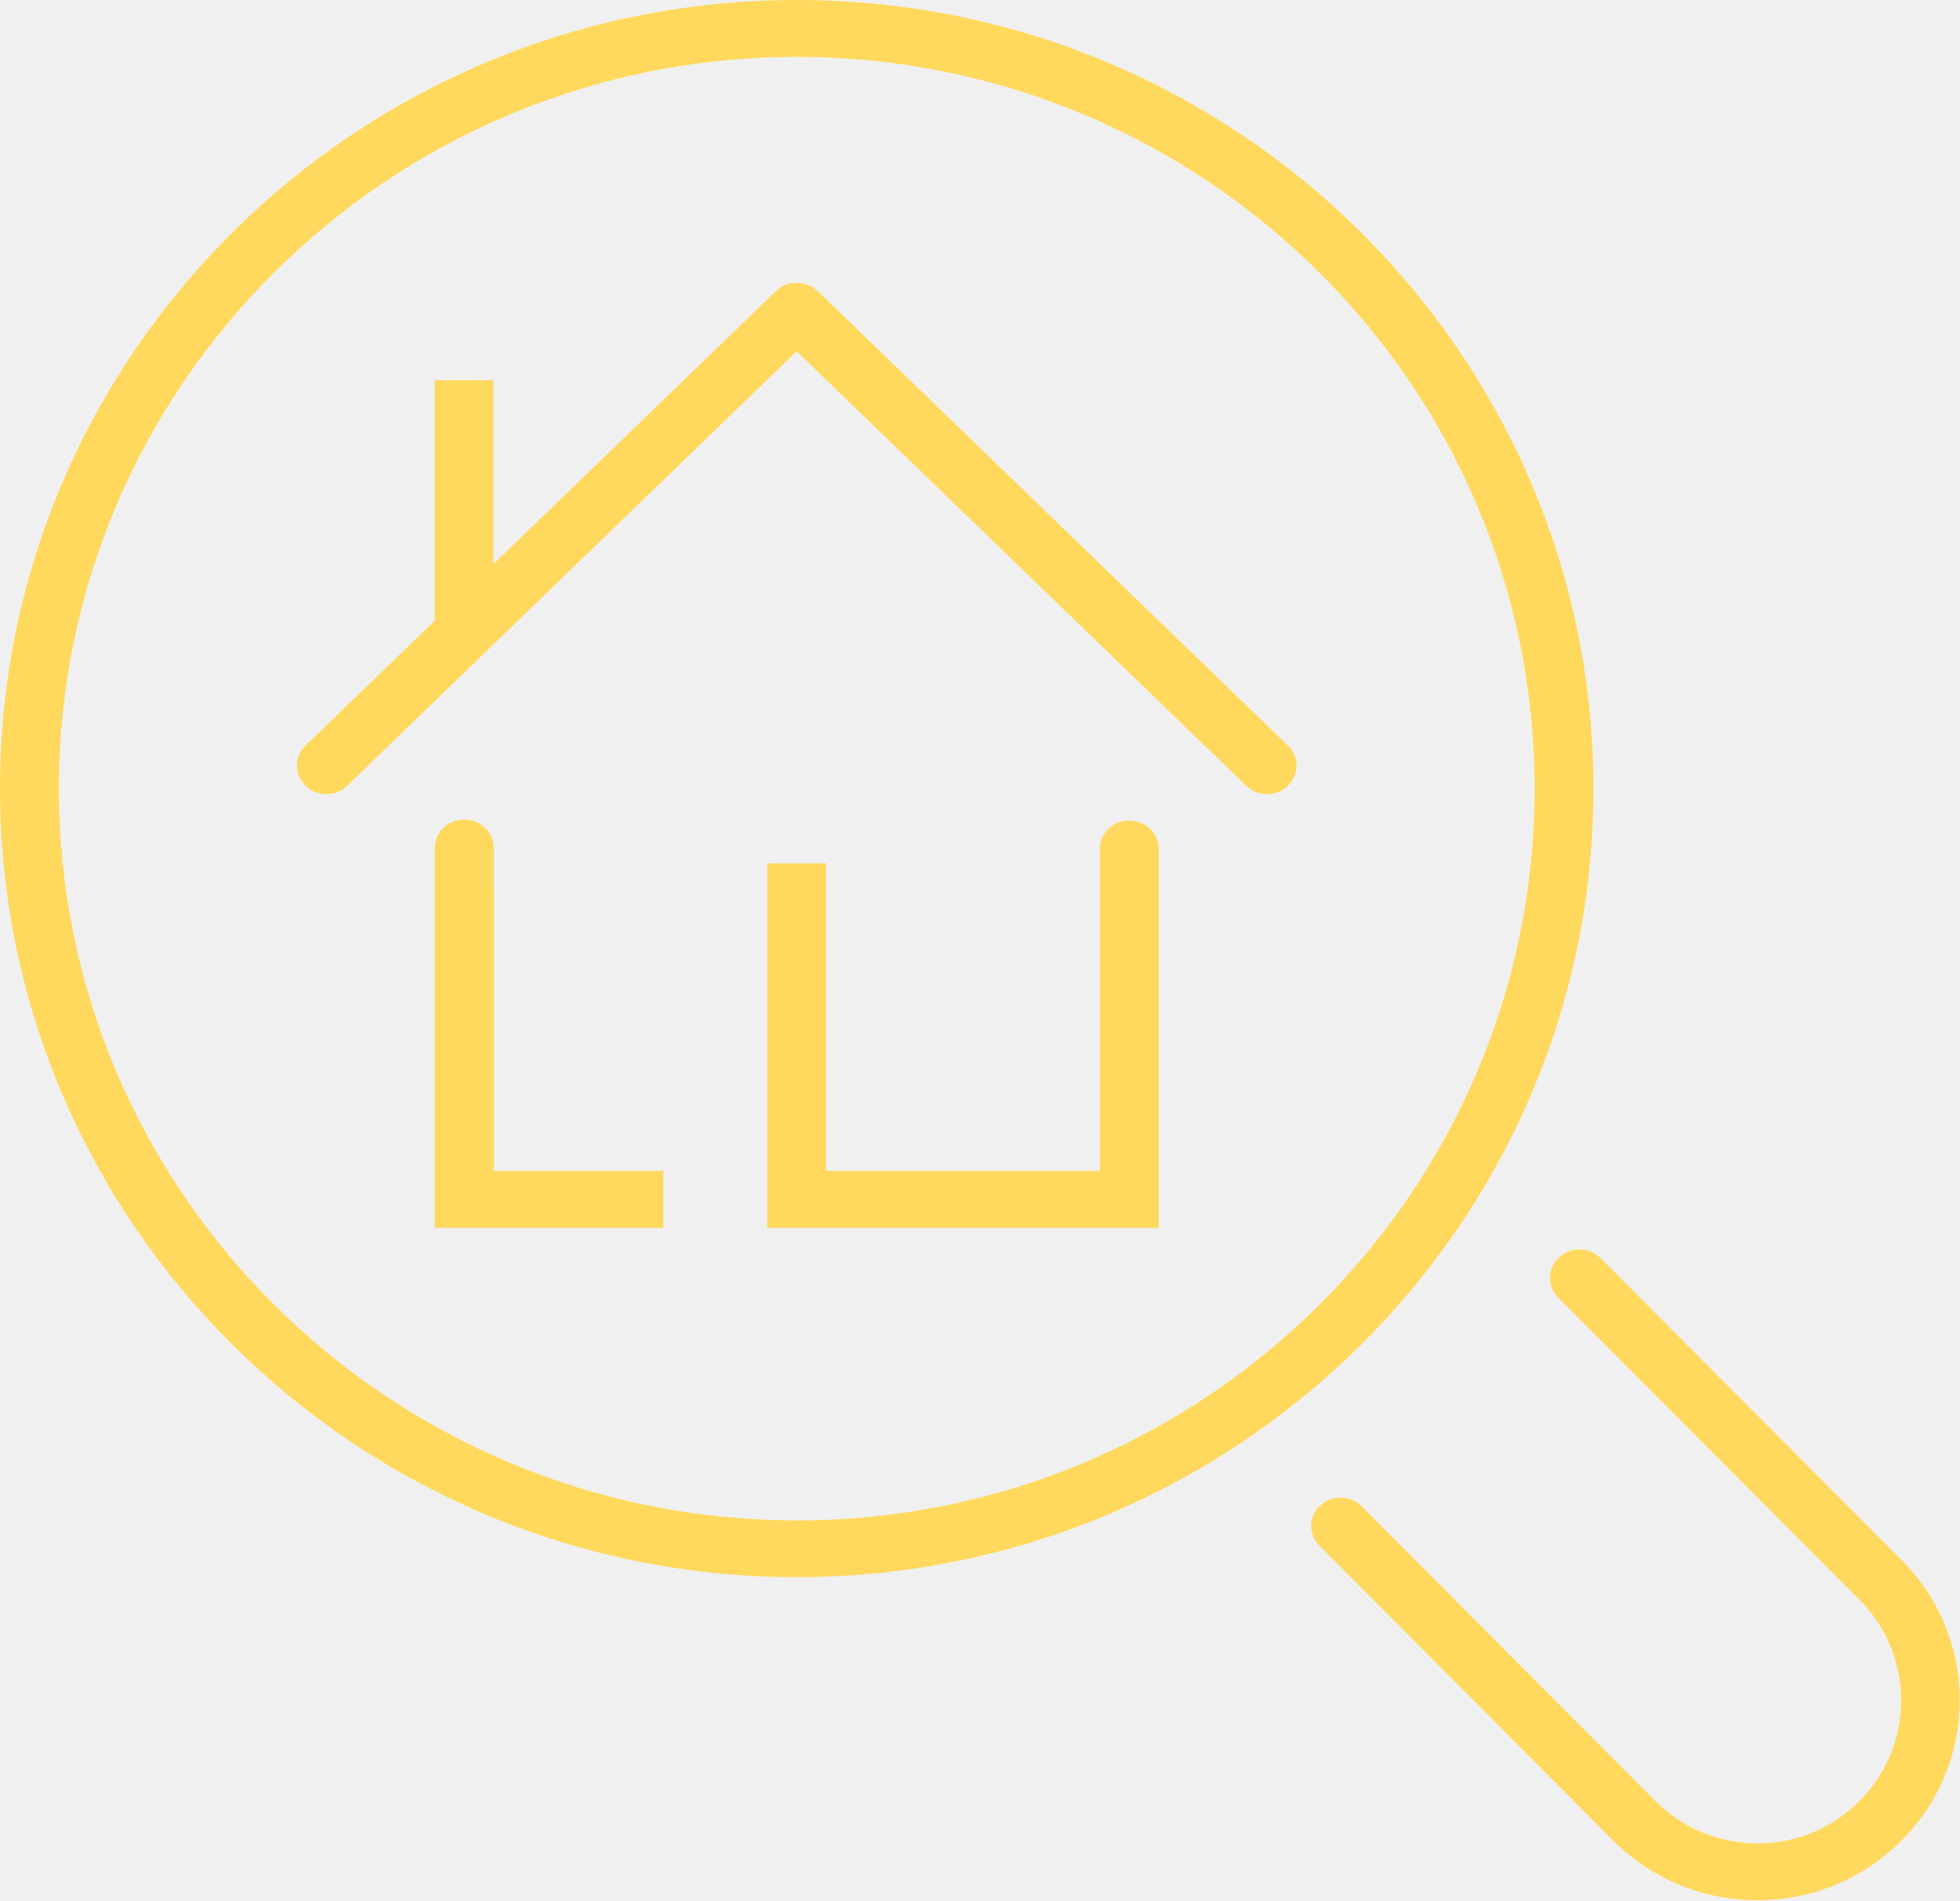
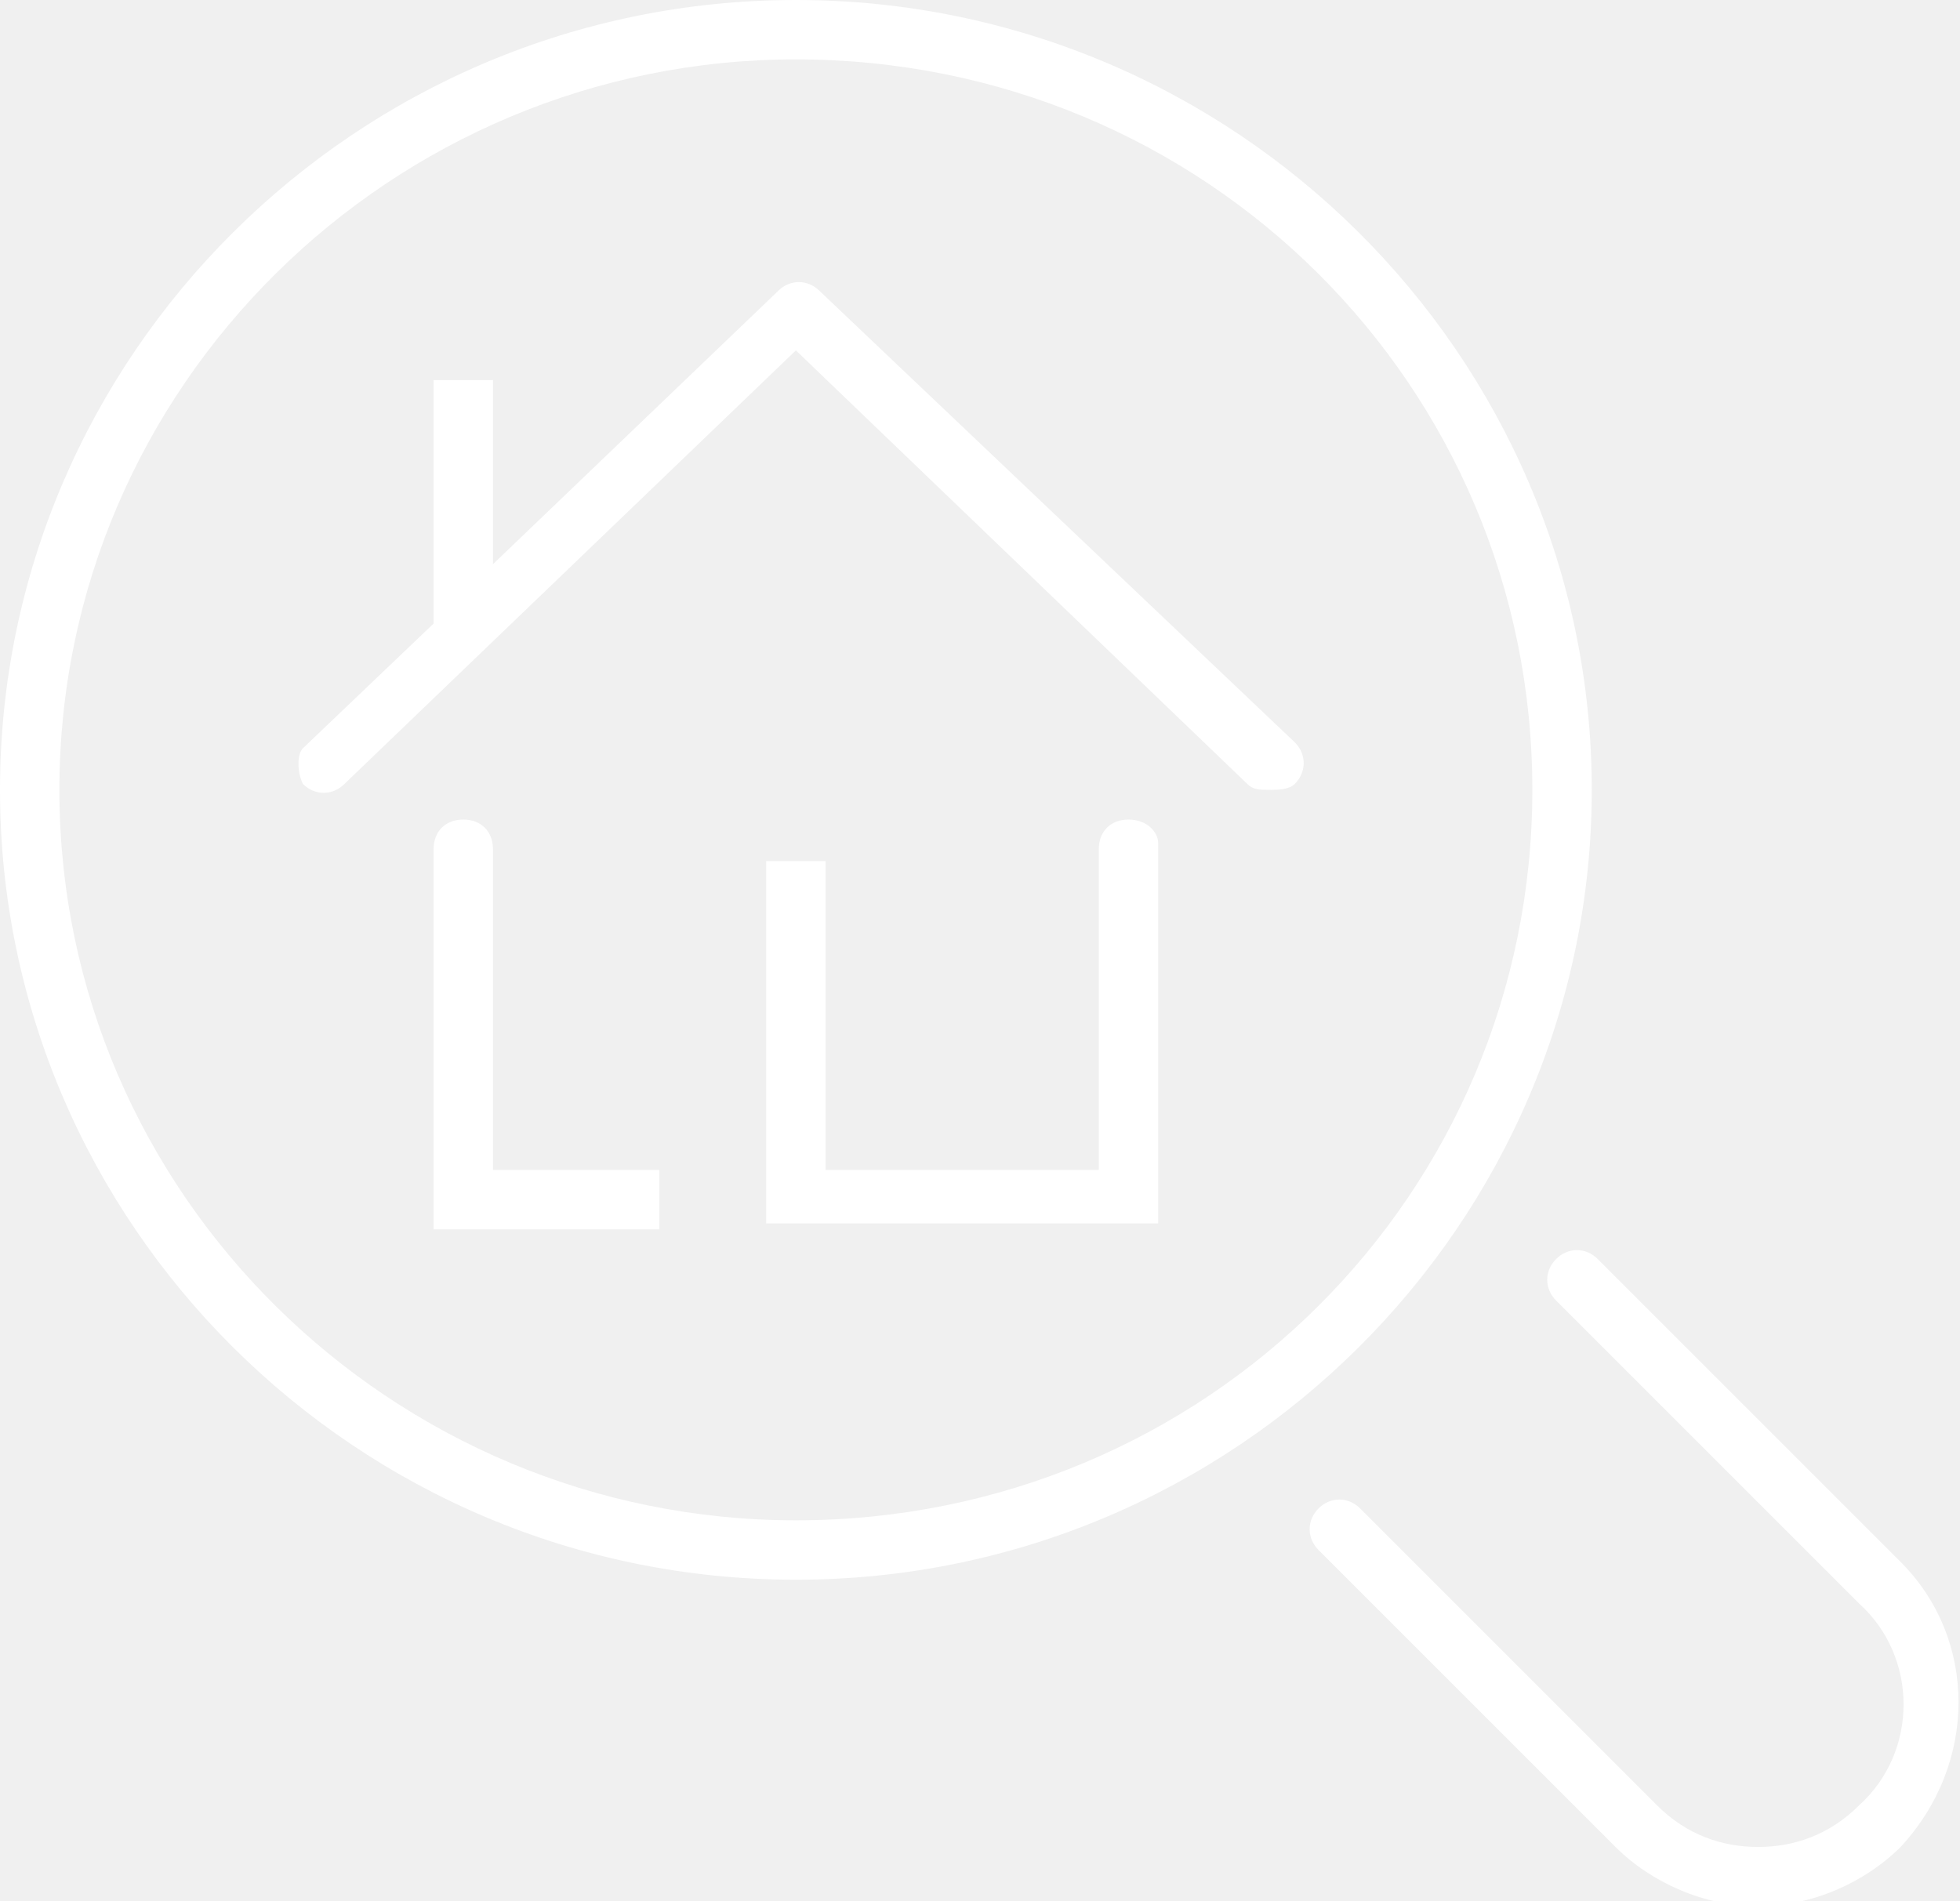
- <svg xmlns="http://www.w3.org/2000/svg" width="33" height="32" viewBox="0 0 33 32" fill="none">
-   <g id="Capa_1" clip-path="url(#clip0_2044_194)">
-     <path id="Vector" d="M19.013 13.816C18.739 13.816 18.519 14.03 18.519 14.295V19.716H13.909V14.538H12.918V20.674H19.508V14.296C19.508 14.031 19.287 13.818 19.013 13.818V13.816Z" fill="#FFD95D" />
-     <path id="Vector_2" d="M8.311 15.003V14.278C8.311 14.013 8.09 13.8 7.816 13.8C7.542 13.8 7.321 14.013 7.321 14.278V20.674H11.168V19.716H8.312V15.003H8.311Z" fill="#FFD95D" />
-     <path id="Vector_3" d="M13.764 4.902C13.571 4.715 13.258 4.715 13.064 4.902L8.309 9.497V6.403H7.318V10.454L5.144 12.555C4.951 12.742 4.951 13.045 5.144 13.232C5.338 13.419 5.651 13.419 5.844 13.232L13.413 5.915L20.983 13.232C21.08 13.325 21.207 13.373 21.333 13.373C21.46 13.373 21.587 13.327 21.684 13.232C21.878 13.045 21.878 12.742 21.684 12.555L13.766 4.9L13.764 4.902Z" fill="#FFD95D" />
-     <path id="Vector_4" d="M32.007 26.261L26.949 21.185C26.759 20.995 26.446 20.99 26.249 21.172C26.052 21.356 26.047 21.659 26.235 21.849L31.295 26.926C32.248 27.866 32.248 29.397 31.295 30.338C30.84 30.79 30.234 31.04 29.59 31.04C28.947 31.04 28.341 30.79 27.885 30.34L22.928 25.364C22.738 25.174 22.425 25.169 22.228 25.351C22.031 25.534 22.024 25.837 22.215 26.027L27.173 31.005C27.817 31.644 28.676 31.997 29.588 31.997C30.501 31.997 31.358 31.644 32 31.007C33.327 29.696 33.327 27.565 32.004 26.258L32.007 26.261Z" fill="#FFD95D" />
-     <path id="Vector_5" d="M26.829 13.279C26.829 5.957 20.811 0 13.415 0C6.018 0 0 5.957 0 13.279C0 20.6 6.018 26.557 13.415 26.557C20.811 26.557 26.829 20.6 26.829 13.279ZM13.415 25.601C6.564 25.601 0.991 20.073 0.991 13.279C0.991 6.484 6.564 0.958 13.415 0.958C20.265 0.958 25.838 6.485 25.838 13.28C25.838 20.075 20.265 25.602 13.415 25.602V25.601Z" fill="#FFD95D" />
+ <svg xmlns="http://www.w3.org/2000/svg" version="1.1" id="Capa_1" x="0px" y="0px" viewBox="0 0 33 32" style="enable-background:new 0 0 33 32;" xml:space="preserve">
+   <style type="text/css">
+ 	.st0{fill:#FFFFFF;}
+ </style>
+   <g>
+     <g id="Capa_1_00000085234501332384898830000003104348771736473223_">
+       <path id="Vector" class="st0" d="M19,13.8c-0.3,0-0.5,0.2-0.5,0.5v5.4h-4.6v-5.2h-1v6.1h6.6v-6.4C19.5,14,19.3,13.8,19,13.8    L19,13.8z" />
+       <path id="Vector_2" class="st0" d="M8.3,15v-0.7c0-0.3-0.2-0.5-0.5-0.5c-0.3,0-0.5,0.2-0.5,0.5v6.4h3.8v-1H8.3L8.3,15L8.3,15z" />
+       <path id="Vector_3" class="st0" d="M13.8,4.9c-0.2-0.2-0.5-0.2-0.7,0L8.3,9.5V6.4h-1v4.1l-2.2,2.1C5,12.7,5,13,5.1,13.2    c0.2,0.2,0.5,0.2,0.7,0l7.6-7.3l7.6,7.3c0.1,0.1,0.2,0.1,0.4,0.1c0.1,0,0.3,0,0.4-0.1c0.2-0.2,0.2-0.5,0-0.7L13.8,4.9L13.8,4.9z" />
+       <path id="Vector_4" class="st0" d="M32,26.3l-5.1-5.1c-0.2-0.2-0.5-0.2-0.7,0c-0.2,0.2-0.2,0.5,0,0.7l5.1,5.1c1,0.9,1,2.5,0,3.4    c-0.5,0.5-1.1,0.7-1.7,0.7s-1.2-0.2-1.7-0.7l-5-5c-0.2-0.2-0.5-0.2-0.7,0c-0.2,0.2-0.2,0.5,0,0.7l5,5c0.6,0.6,1.5,1,2.4,1    c0.9,0,1.8-0.4,2.4-1C33.3,29.7,33.3,27.6,32,26.3L32,26.3z" />
+       <path id="Vector_5" class="st0" d="M26.8,13.3C26.8,6,20.8,0,13.4,0C6,0,0,6,0,13.3c0,7.3,6,13.3,13.4,13.3    C20.8,26.6,26.8,20.6,26.8,13.3z M13.4,25.6C6.6,25.6,1,20.1,1,13.3C1,6.5,6.6,1,13.4,1c6.9,0,12.4,5.5,12.4,12.3    C25.8,20.1,20.3,25.6,13.4,25.6L13.4,25.6z" />
+     </g>
  </g>
-   <defs>
-     <clipPath id="clip0_2044_194">
-       <rect width="33" height="32" fill="white" />
-     </clipPath>
-   </defs>
</svg>
